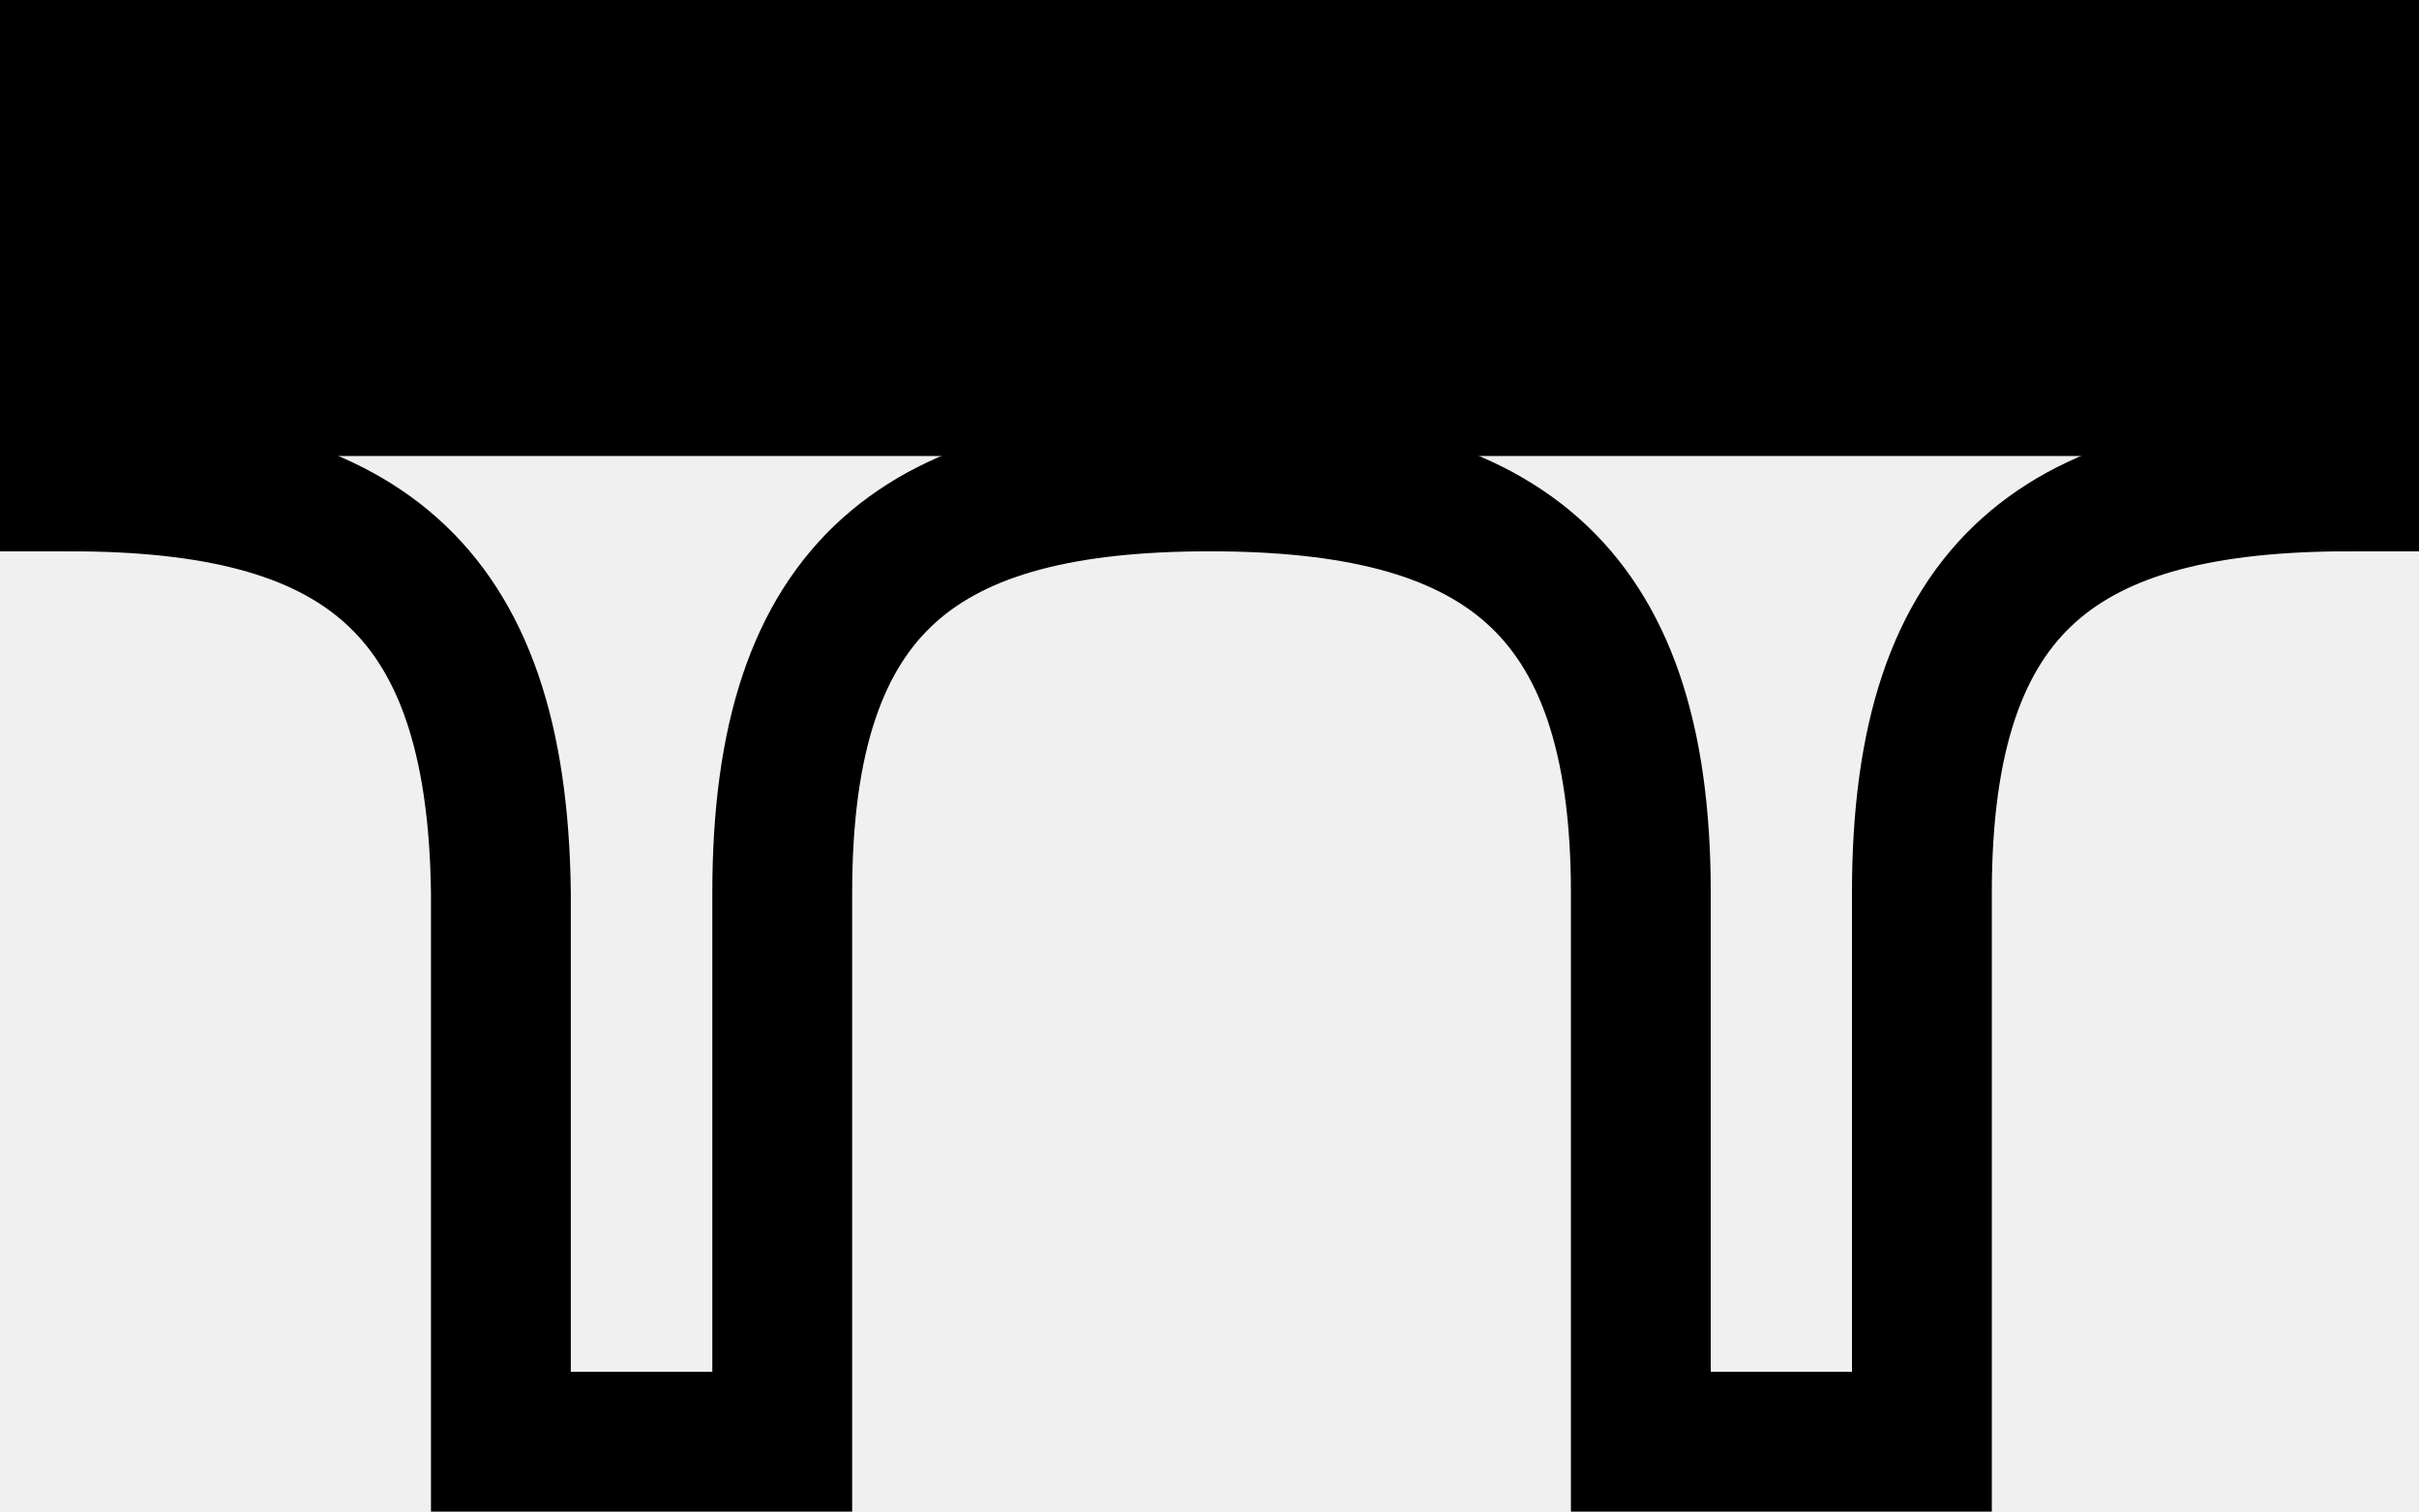
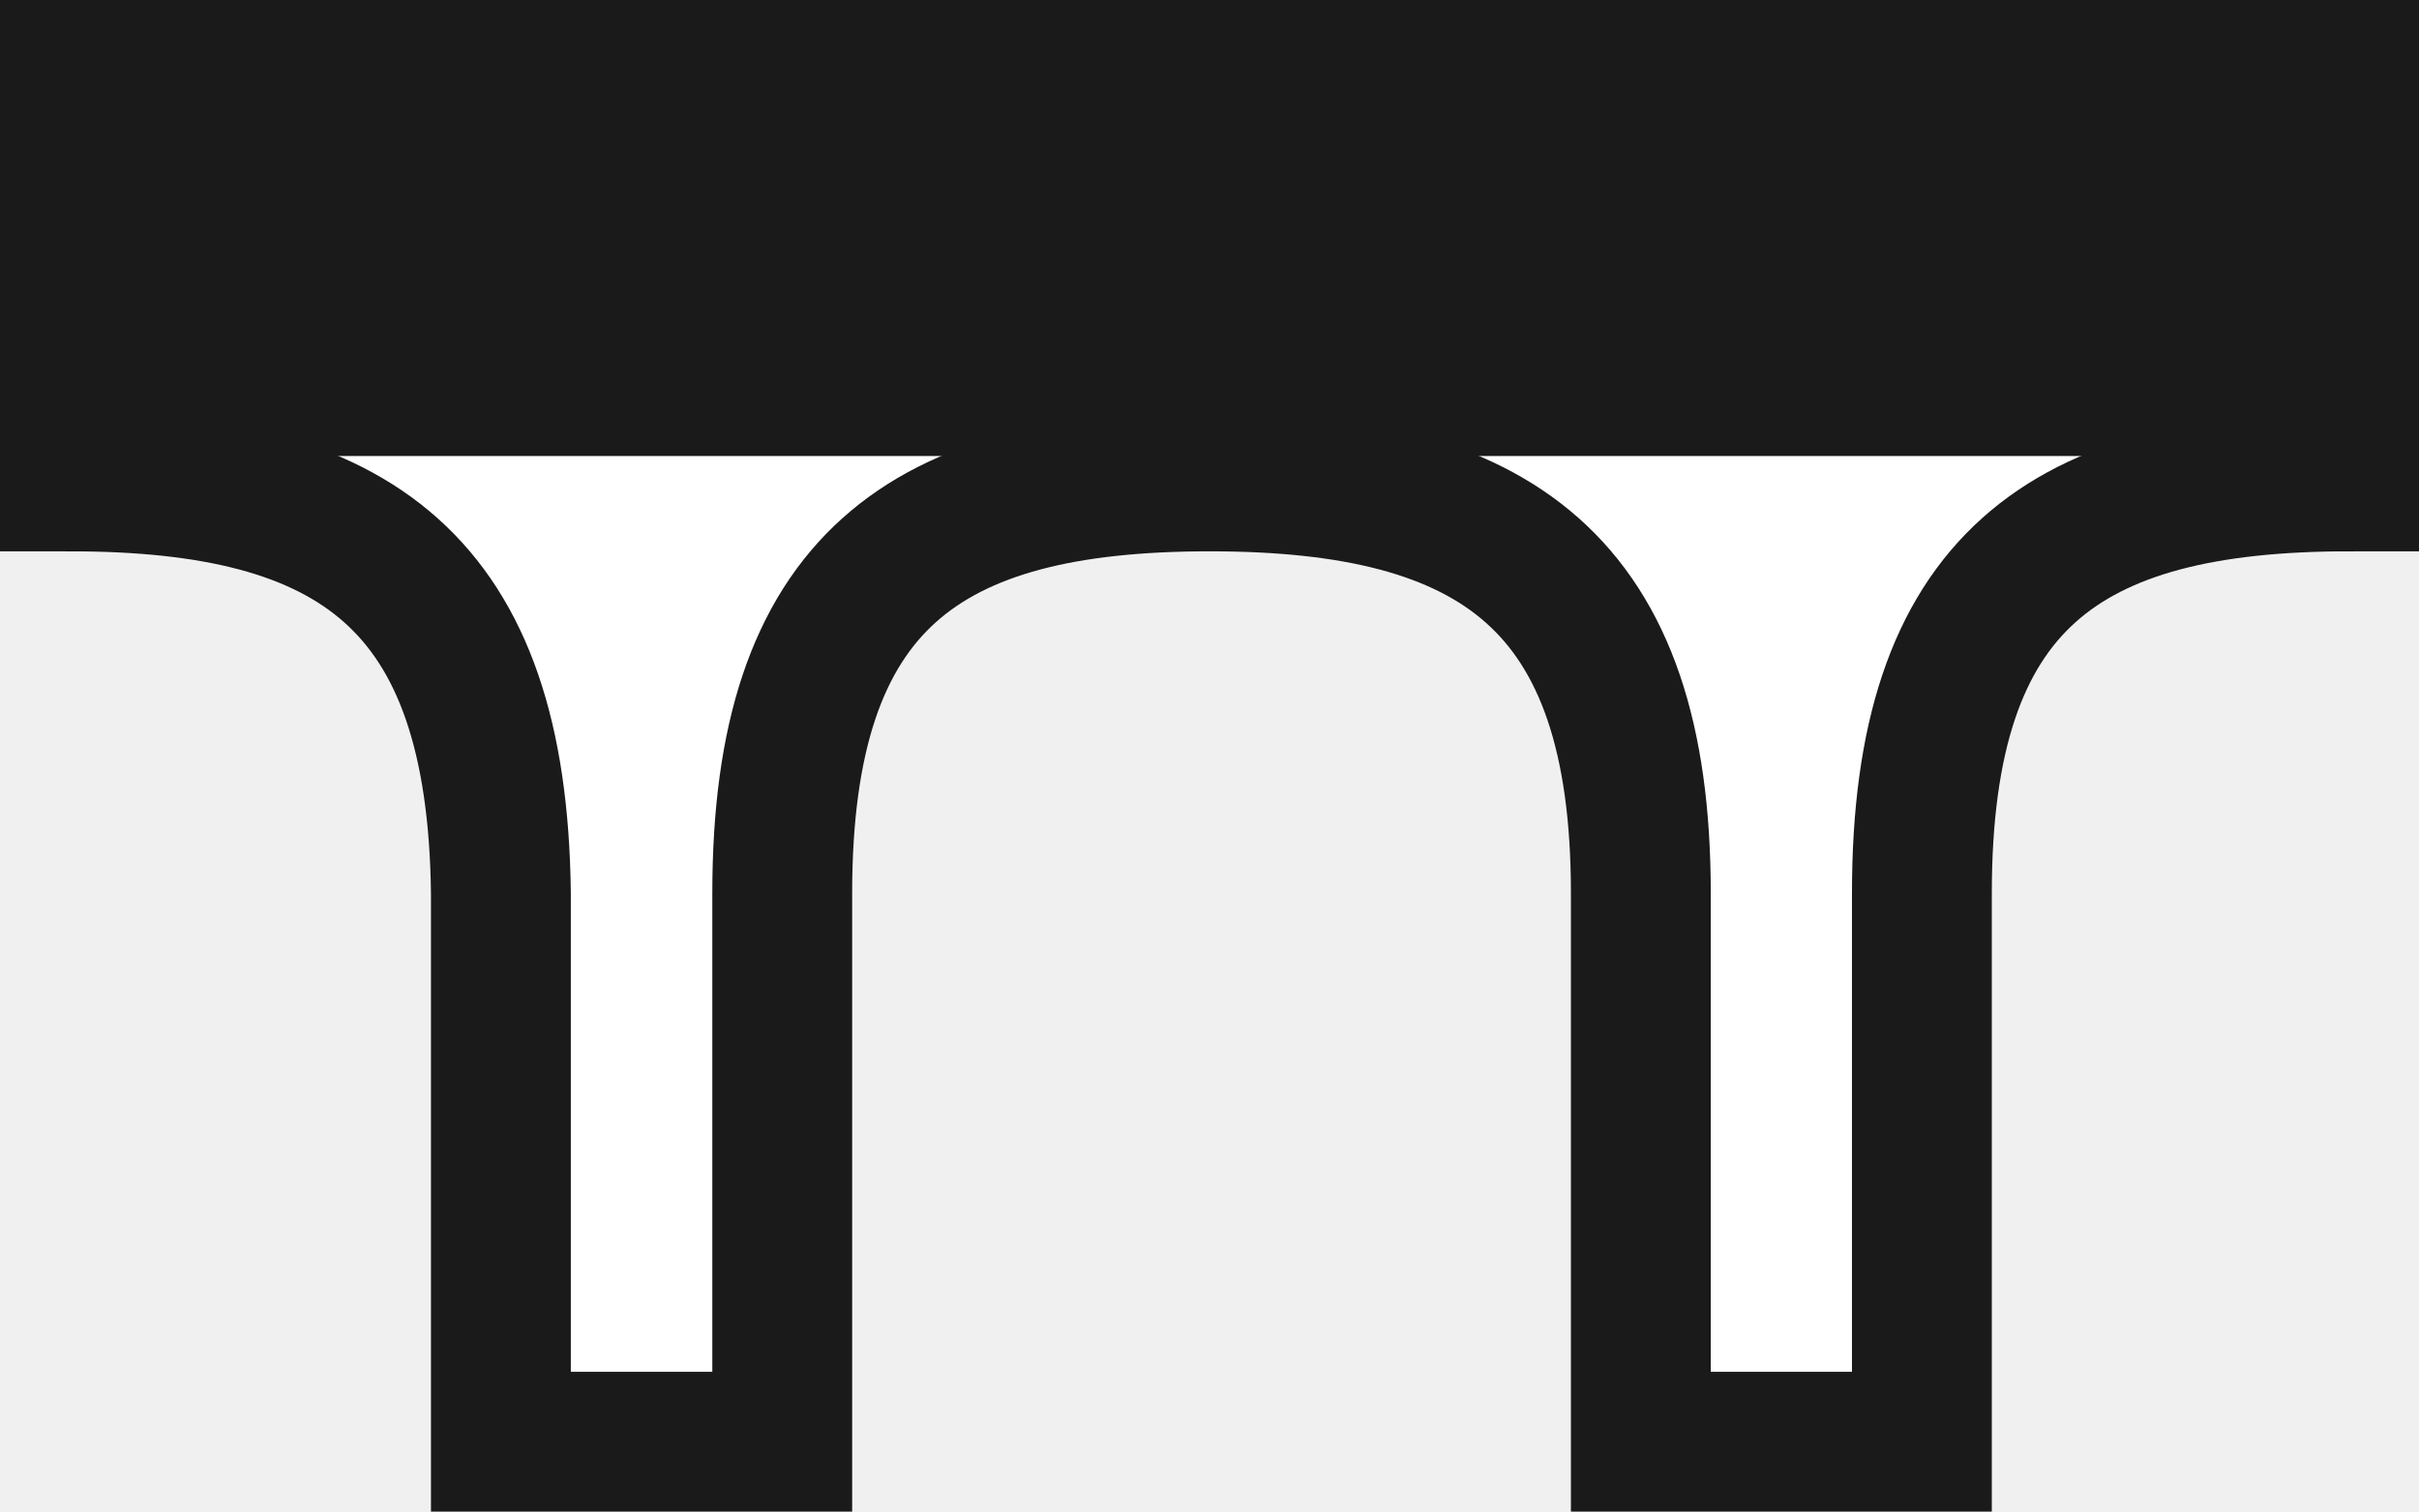
<svg xmlns="http://www.w3.org/2000/svg" width="16" height="10" viewBox="0 0 16 10" id="svg4264" version="1.1">
  <defs id="defs4266" />
  <g id="layer1" transform="translate(0,-1042.362)">
-     <path style="fill:none;stroke:#000000;stroke-width:0.925;stroke-opacity:1" d="m 0.462,1042.824 -2.73e-6,2.723 c 1.884,0 2.827,0.659 2.851,2.723 l -6e-7,3.63 0.311,0 1.031,0 0.519,0 5e-7,-3.63 c 5e-7,-2.063 0.942,-2.723 2.827,-2.723 1.884,0 2.852,0.659 2.852,2.723 l 0,3.63 1.859,0 0,-3.63 c 10e-7,-2.063 0.942,-2.723 2.827,-2.723 l 0,-2.723 z" id="path3444-5" />
-     <path style="fill:#000000;fill-rule:evenodd;stroke:none;stroke-width:1px;stroke-linecap:butt;stroke-linejoin:miter;stroke-opacity:1;fill-opacity:1" d="M -4.7683724e-7,1042.362 16,1042.362 l -0.002,3.017 -16.02,0 z" id="path4135" />
+     <path style="fill:#ffffff;stroke:#1a1a1a;stroke-width:0.925;stroke-opacity:1" d="m 0.462,1042.824 -2.73e-6,2.723 c 1.884,0 2.827,0.659 2.851,2.723 l -6e-7,3.63 0.311,0 1.031,0 0.519,0 5e-7,-3.63 c 5e-7,-2.063 0.942,-2.723 2.827,-2.723 1.884,0 2.852,0.659 2.852,2.723 l 0,3.63 1.859,0 0,-3.63 c 10e-7,-2.063 0.942,-2.723 2.827,-2.723 l 0,-2.723 z" id="path3444-5" />
+     <path style="fill:#1a1a1a;fill-rule:evenodd;stroke:none;stroke-width:1px;stroke-linecap:butt;stroke-linejoin:miter;stroke-opacity:1;fill-opacity:1" d="M -4.7683724e-7,1042.362 16,1042.362 l -0.002,3.017 -16.02,0 z" id="path4135" />
  </g>
</svg>
